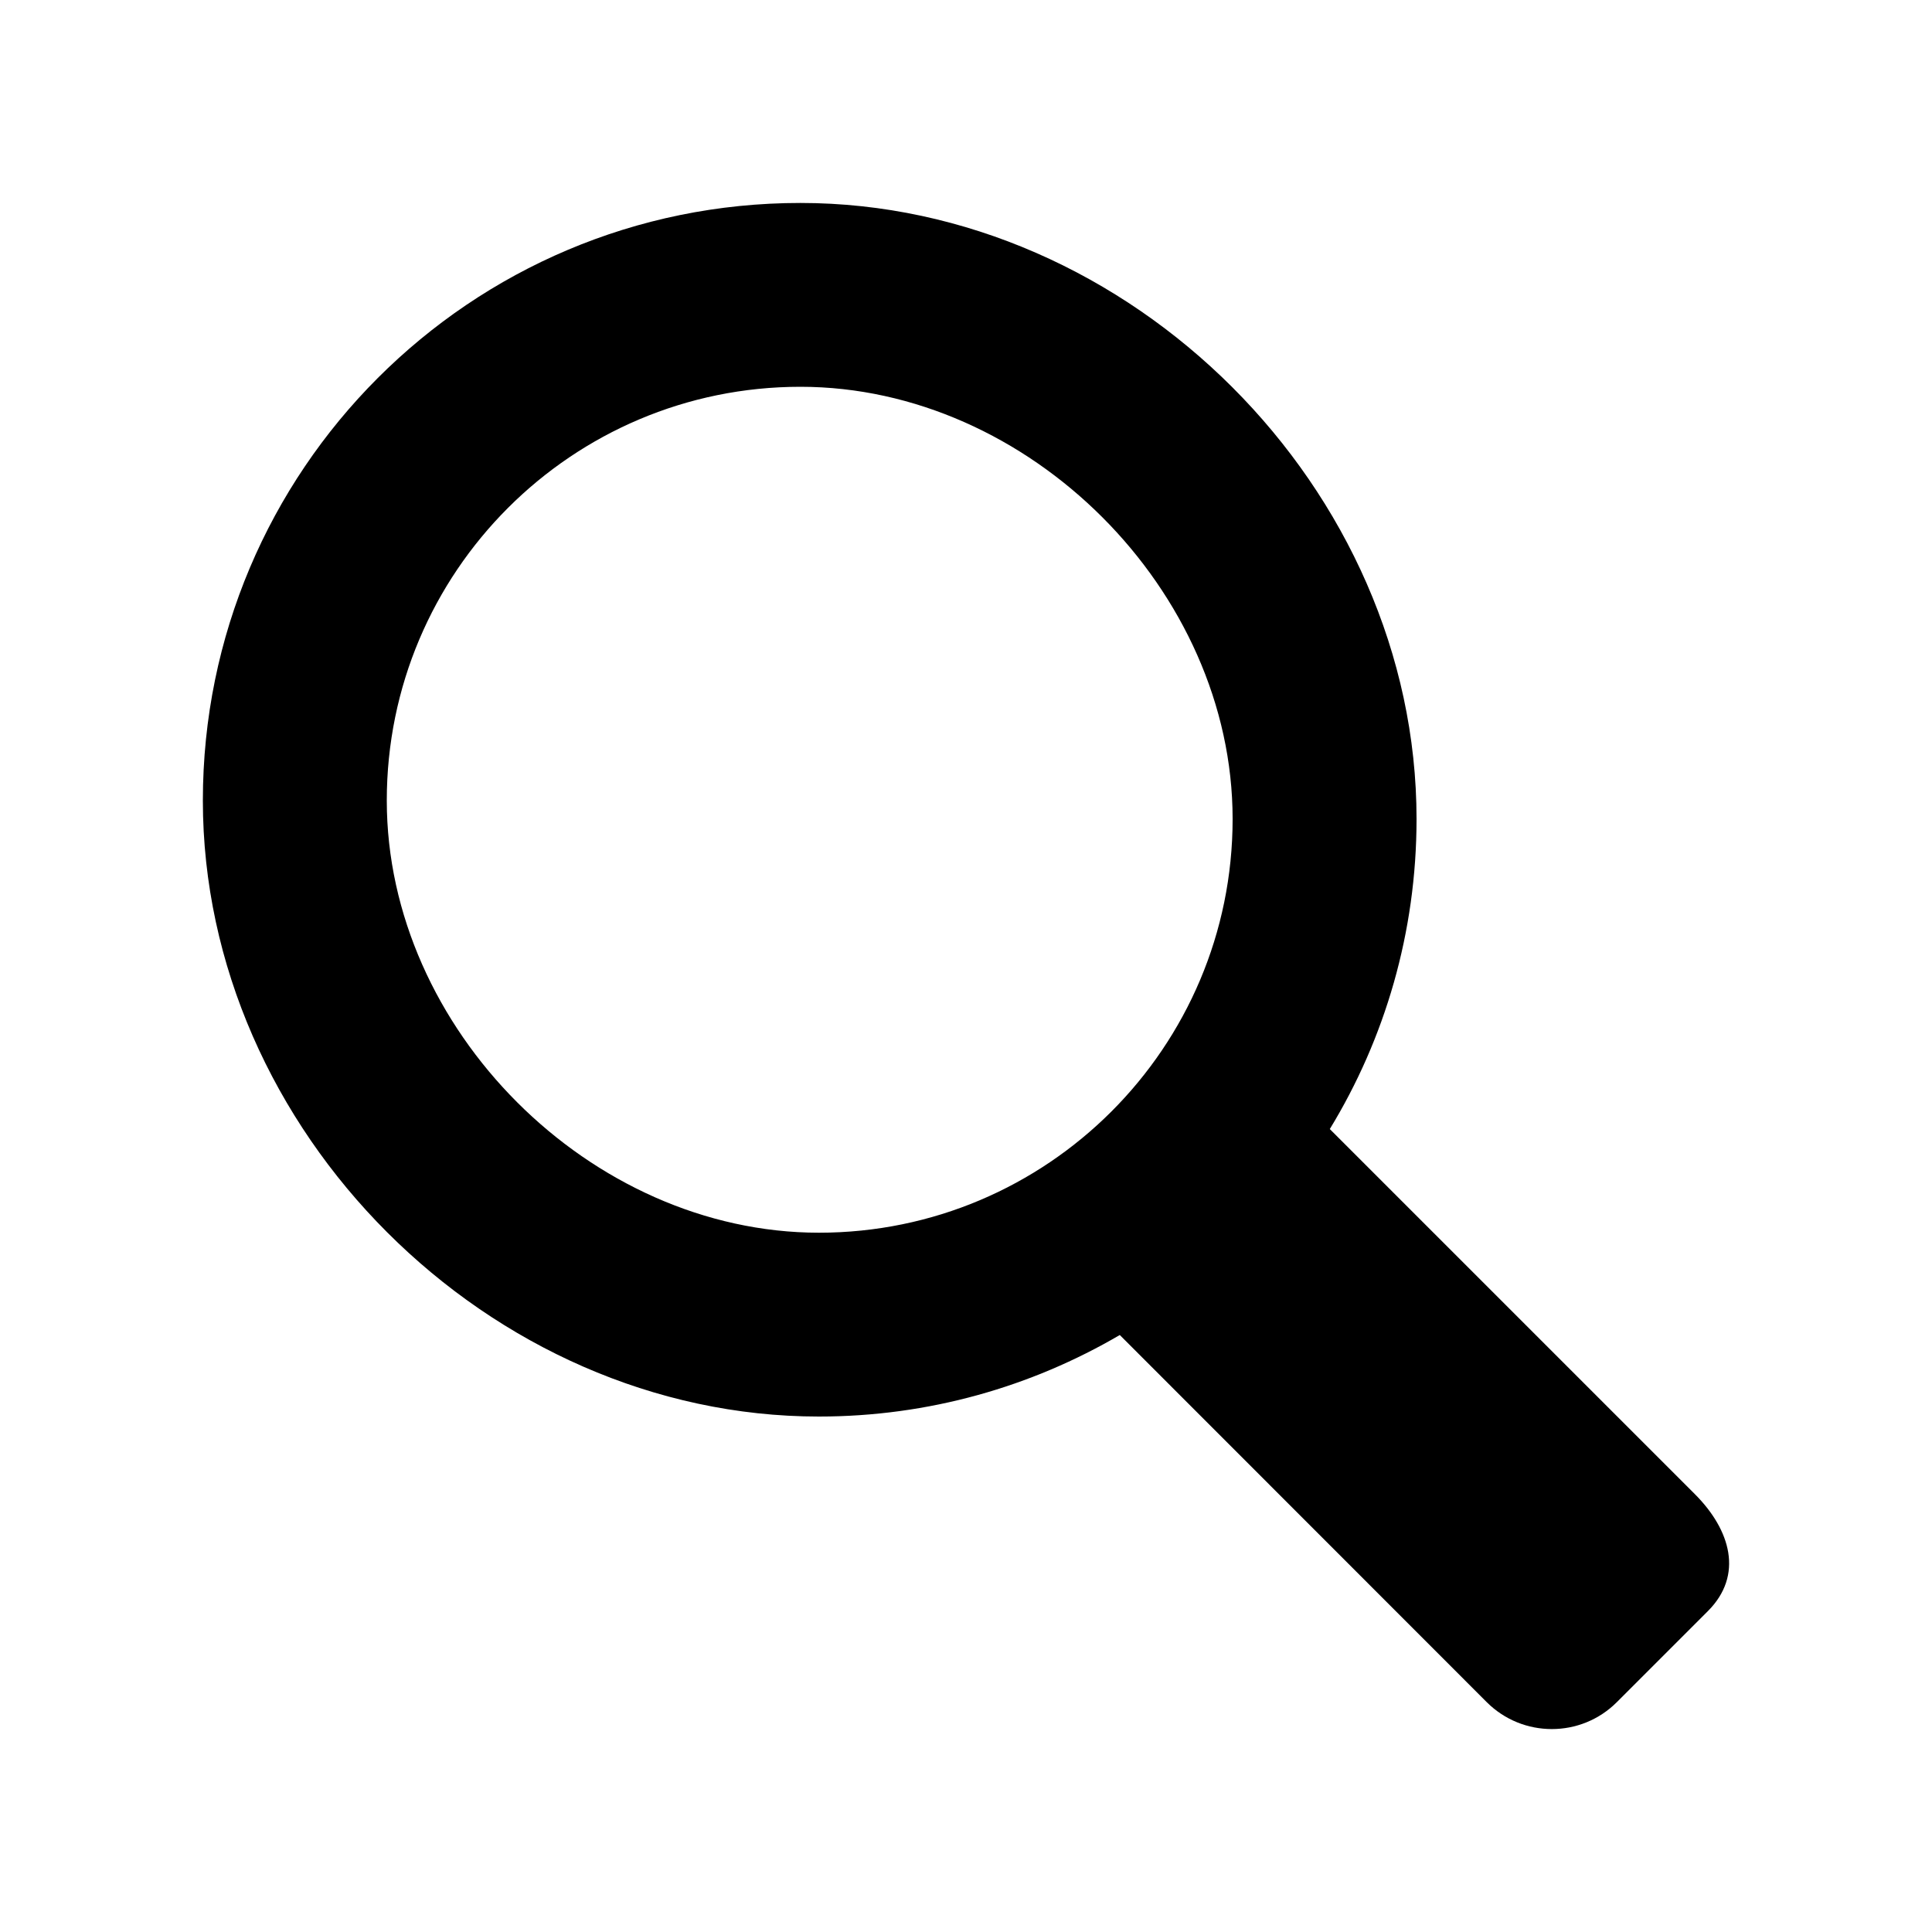
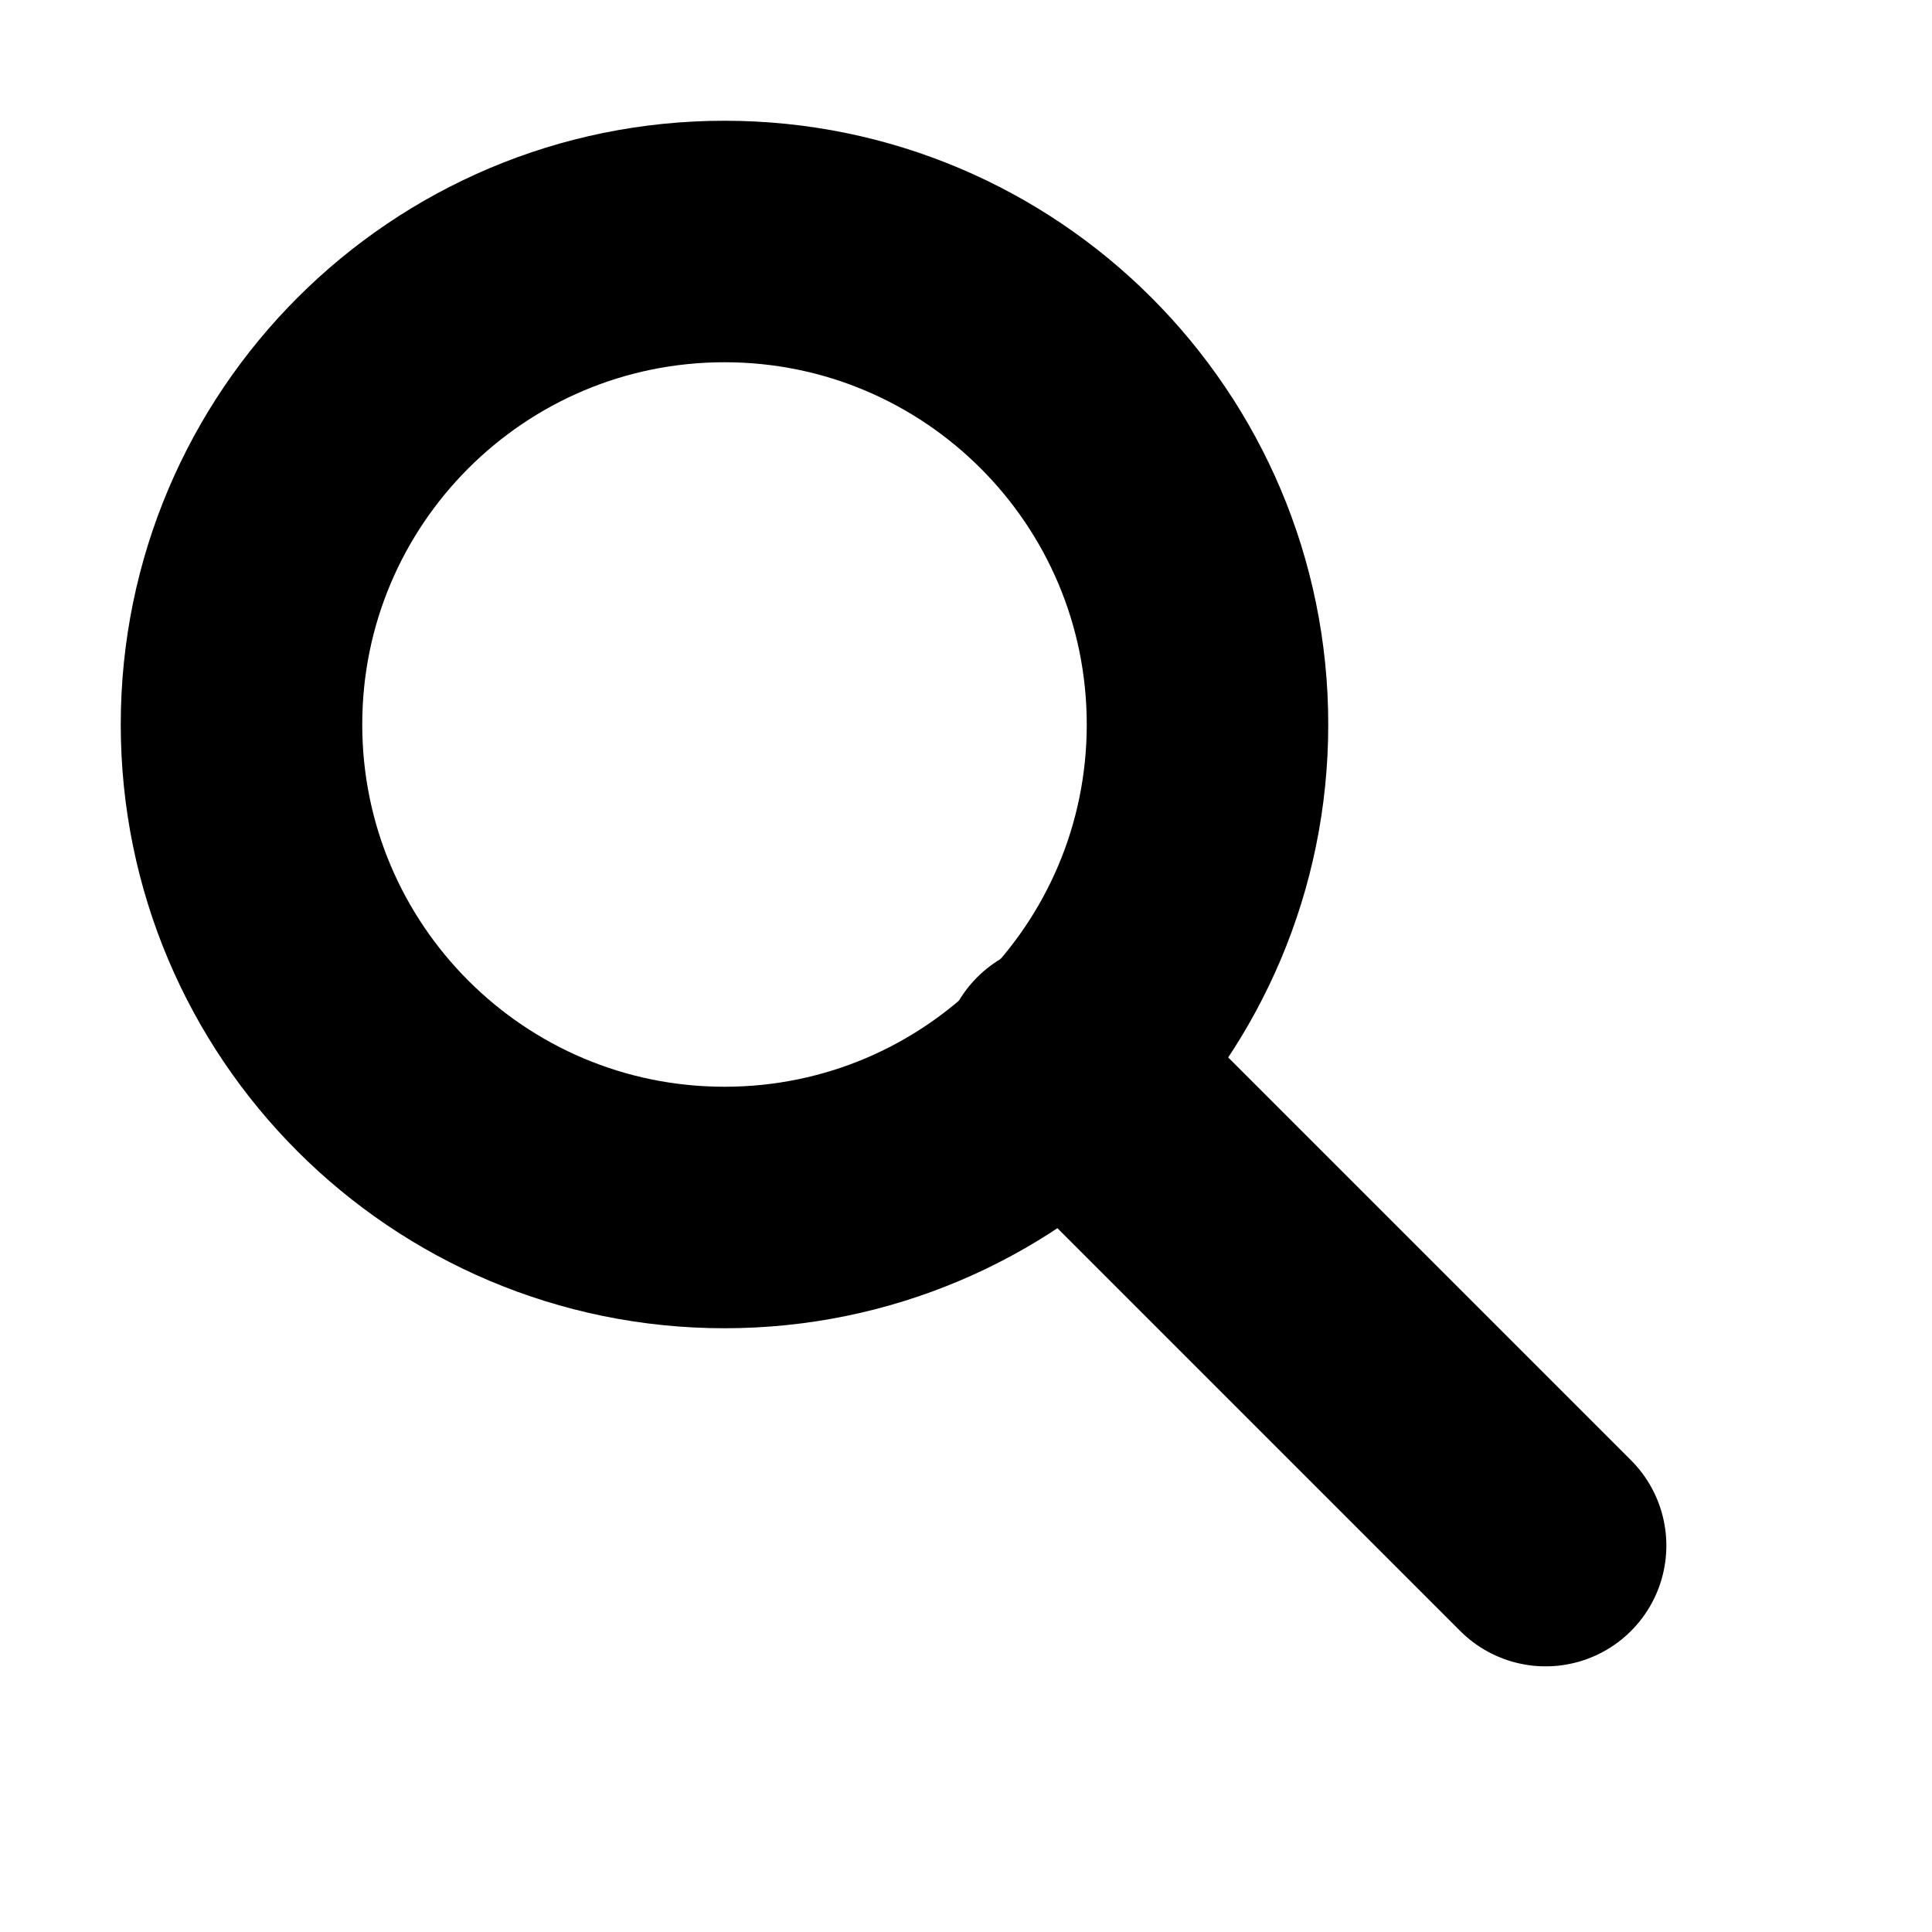
- <svg xmlns="http://www.w3.org/2000/svg" width="20" height="20" viewBox="0 0 20 20">
-   <path d="M17.545,15.467l-3.779-3.779c0.57-0.935,0.898-2.035,0.898-3.21c0-3.417-2.961-6.377-6.378-6.377  C4.869,2.1,2.1,4.87,2.1,8.287c0,3.416,2.961,6.377,6.377,6.377c1.137,0,2.2-0.309,3.115-0.844l3.799,3.801  c0.372,0.371,0.975,0.371,1.346,0l0.943-0.943C18.051,16.307,17.916,15.838,17.545,15.467z M4.004,8.287  c0-2.366,1.917-4.283,4.282-4.283c2.366,0,4.474,2.107,4.474,4.474c0,2.365-1.918,4.283-4.283,4.283  C6.111,12.76,4.004,10.652,4.004,8.287z" />
+ <svg xmlns="http://www.w3.org/2000/svg" width="20" height="20" viewBox="0 0 40 40" fill="none" stroke="#000" stroke-width="5" stroke-linecap="round" stroke-linejoin="round">
+   <circle cx="15" cy="15" r="10" />
+   <line x1="22" y1="22" x2="32" y2="32" />
</svg>
